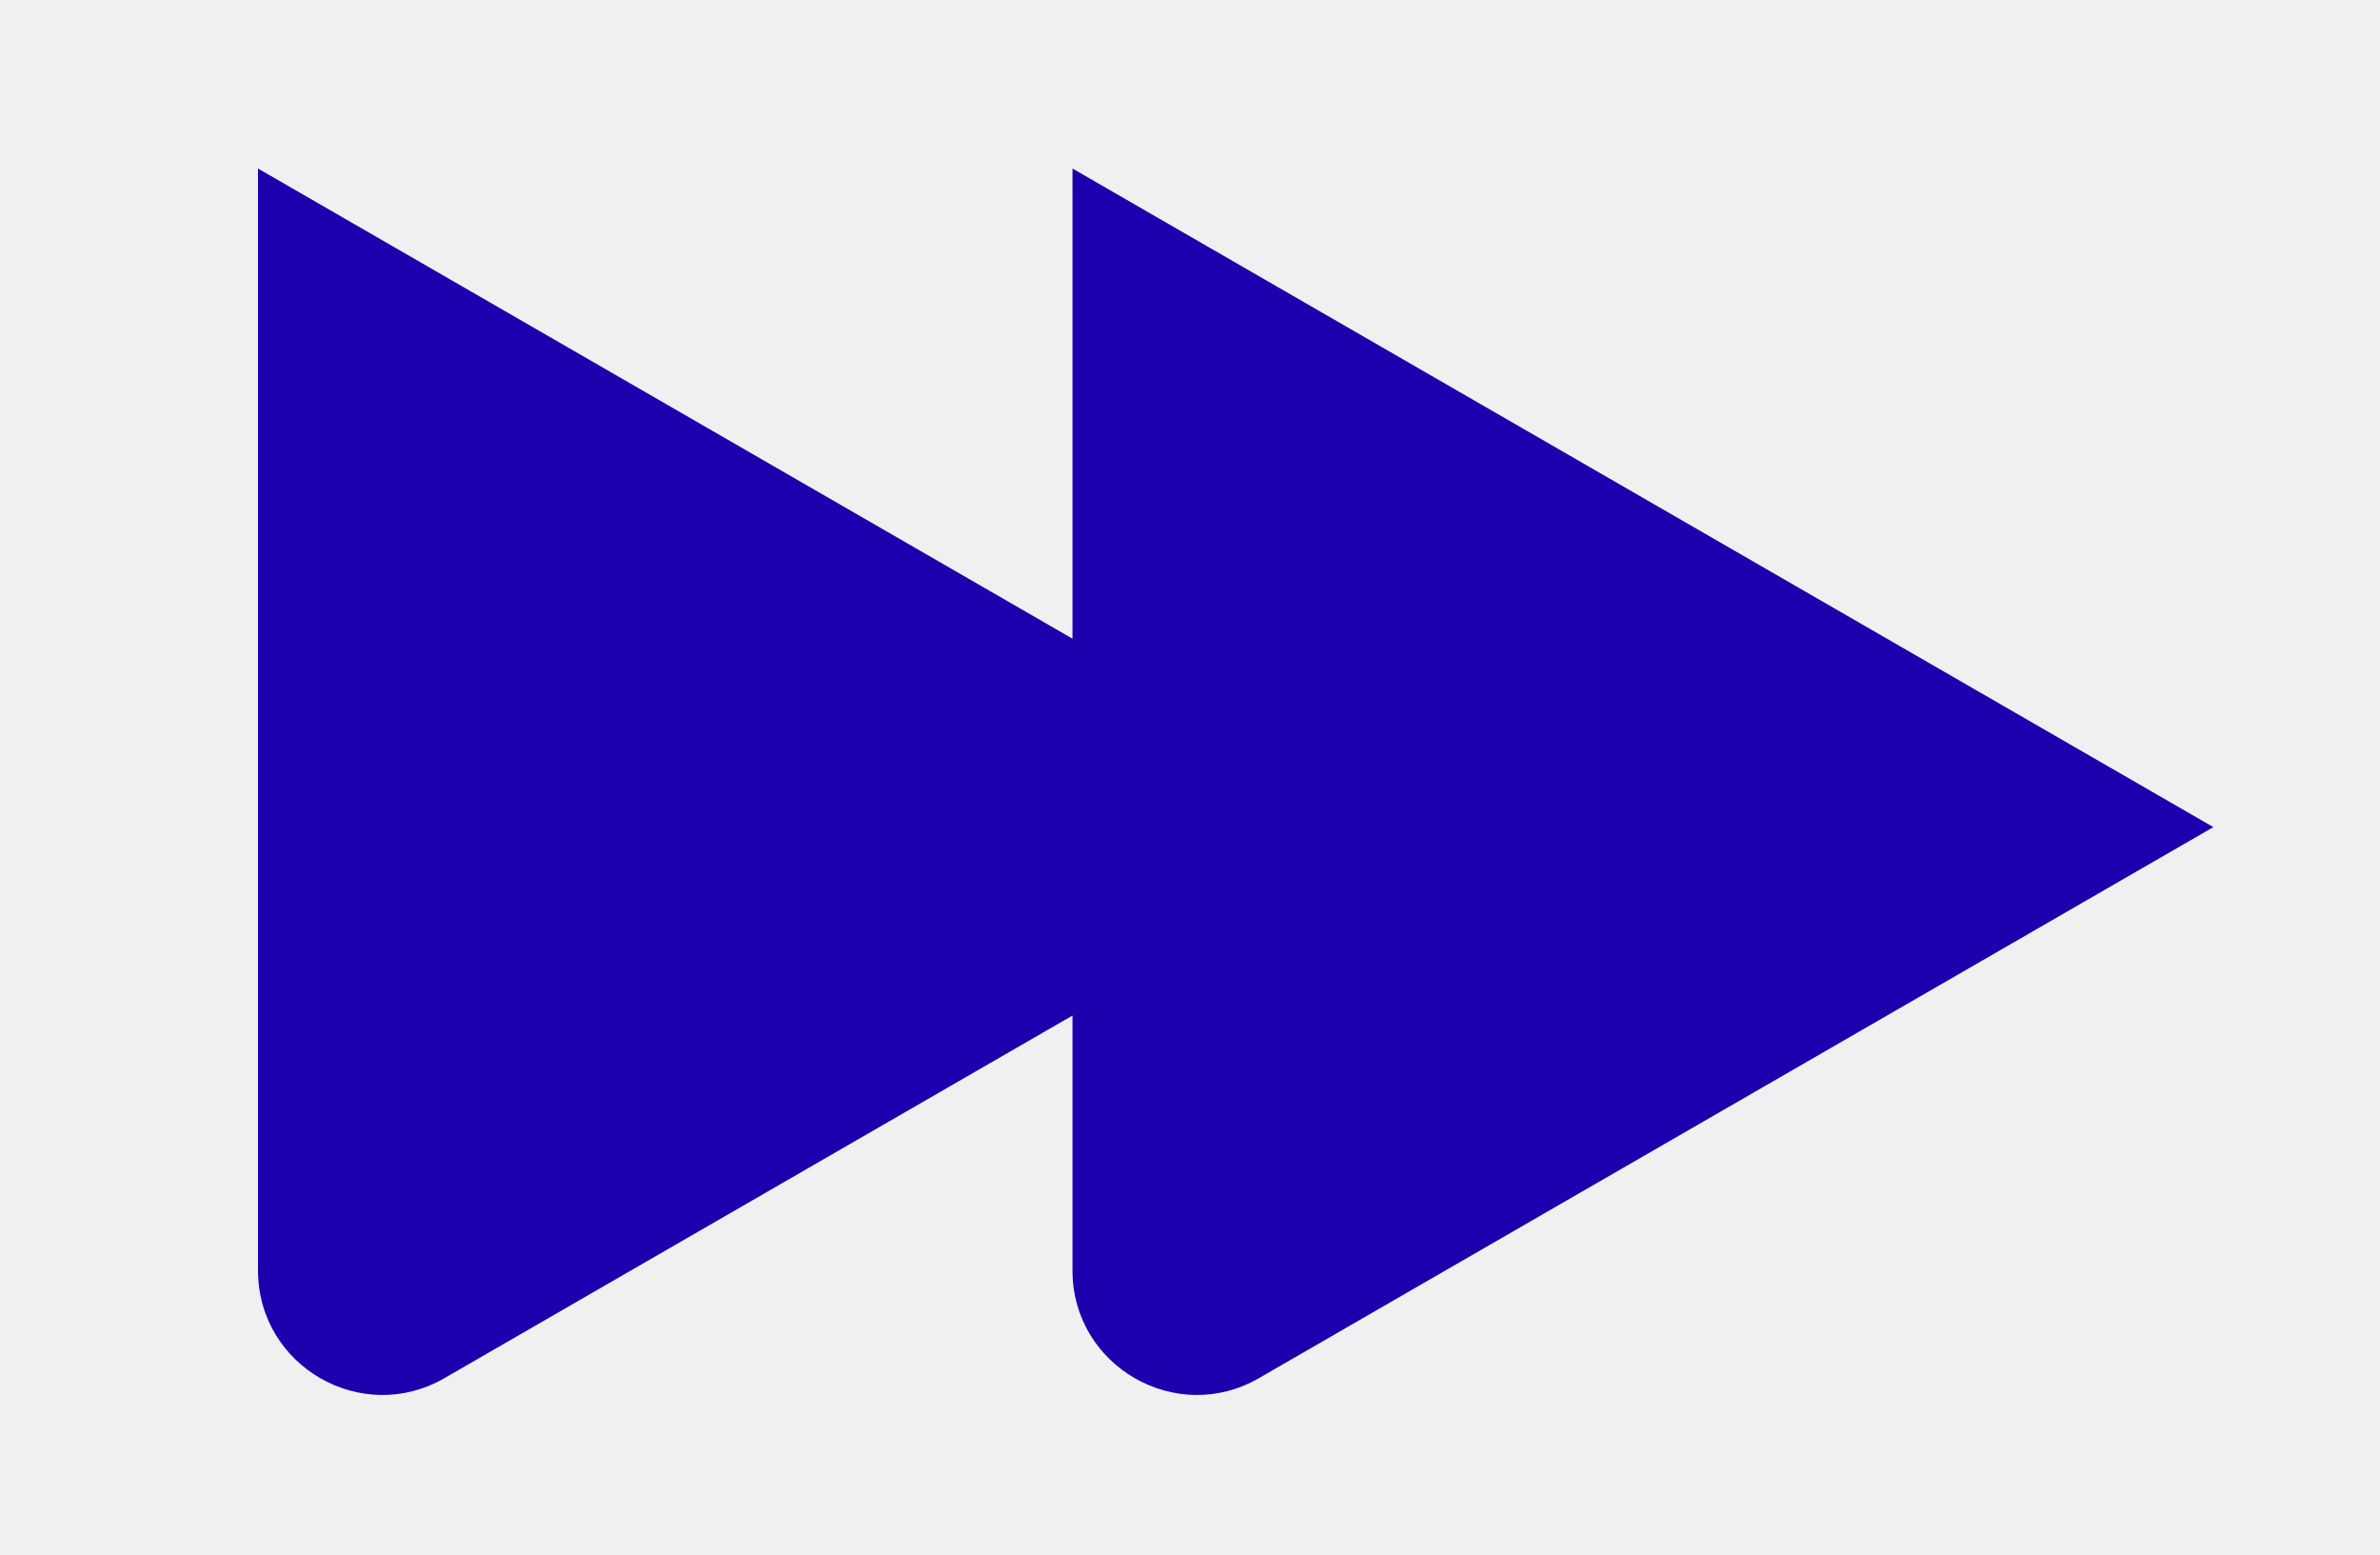
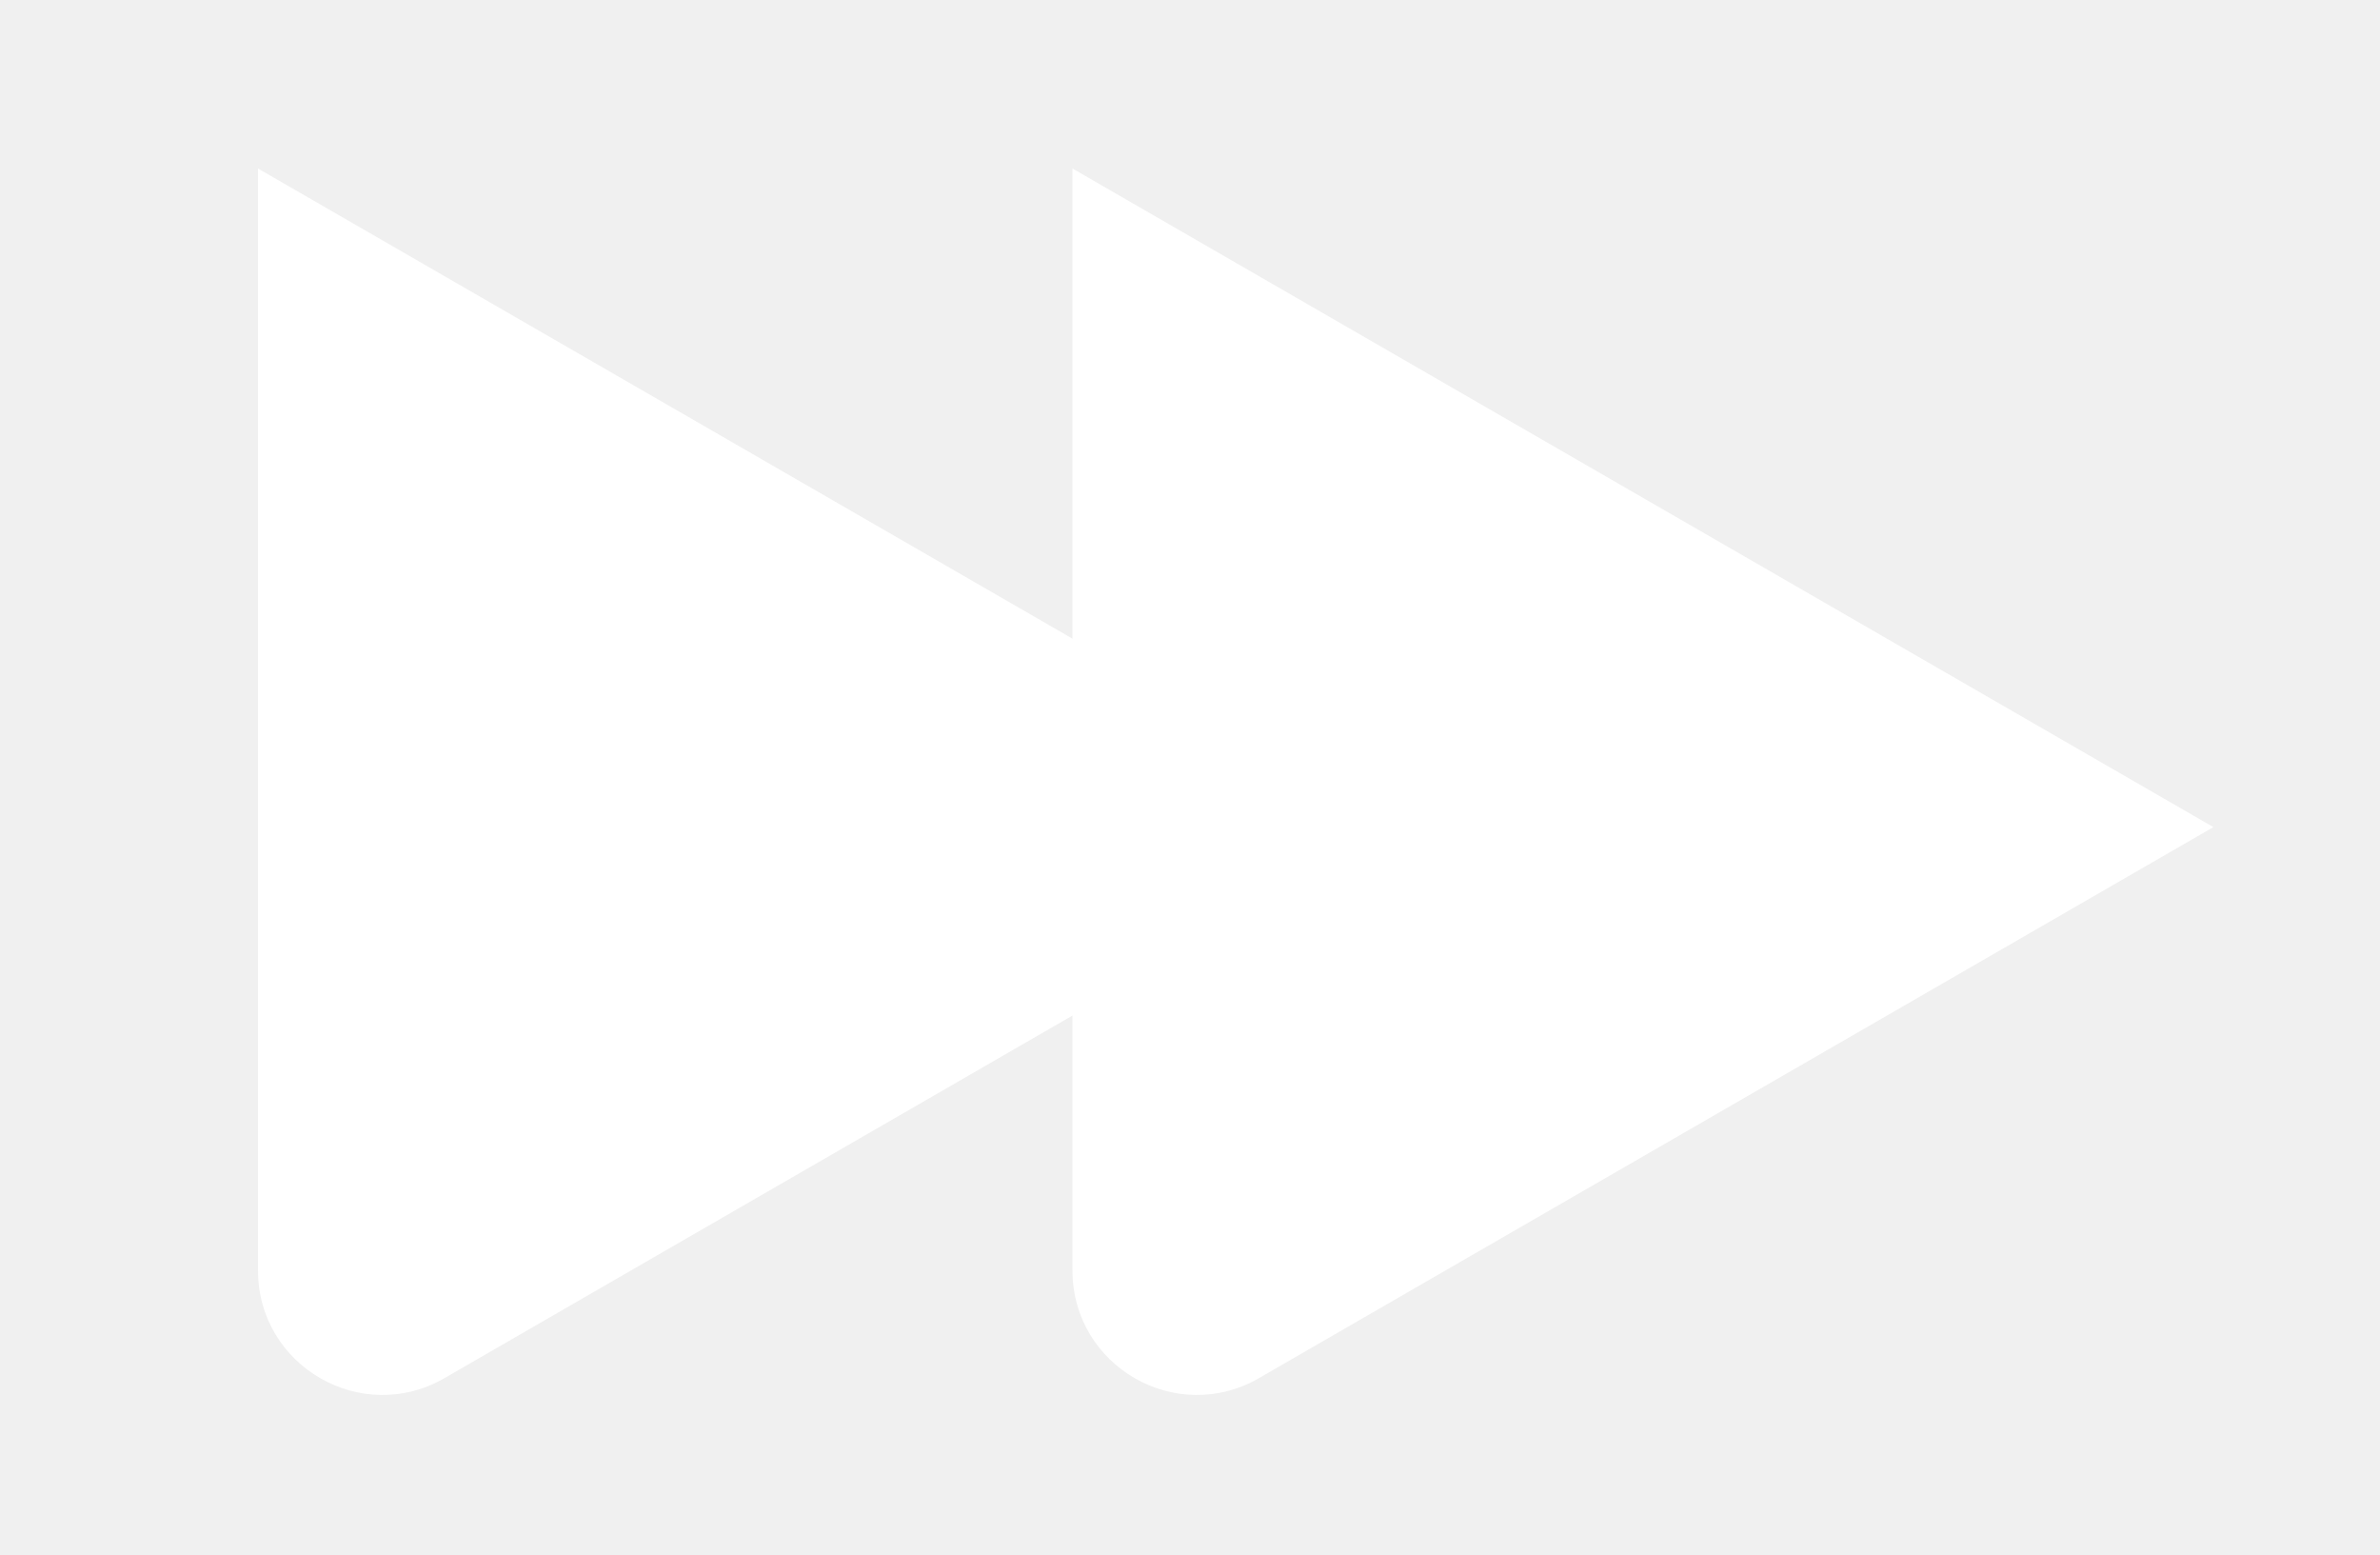
<svg xmlns="http://www.w3.org/2000/svg" version="1.1" id="Layer_1" x="0px" y="0px" viewBox="0 0 382.8 250" style="enable-background:new 0 0 382.8 250;" xml:space="preserve">
  <style type="text/css">
- 	.st0{fill:#1D00AD;}
+ 	.st0{fill:#FFFFFF;}
</style>
  <path class="st0" d="M172.5,27.1v75.6l-131-75.6v177.2c0,15.4,16.7,25,30,17.3l101-58.3v41c0,15.4,16.7,25,30,17.3L356,133  L172.5,27.1z" />
</svg>
